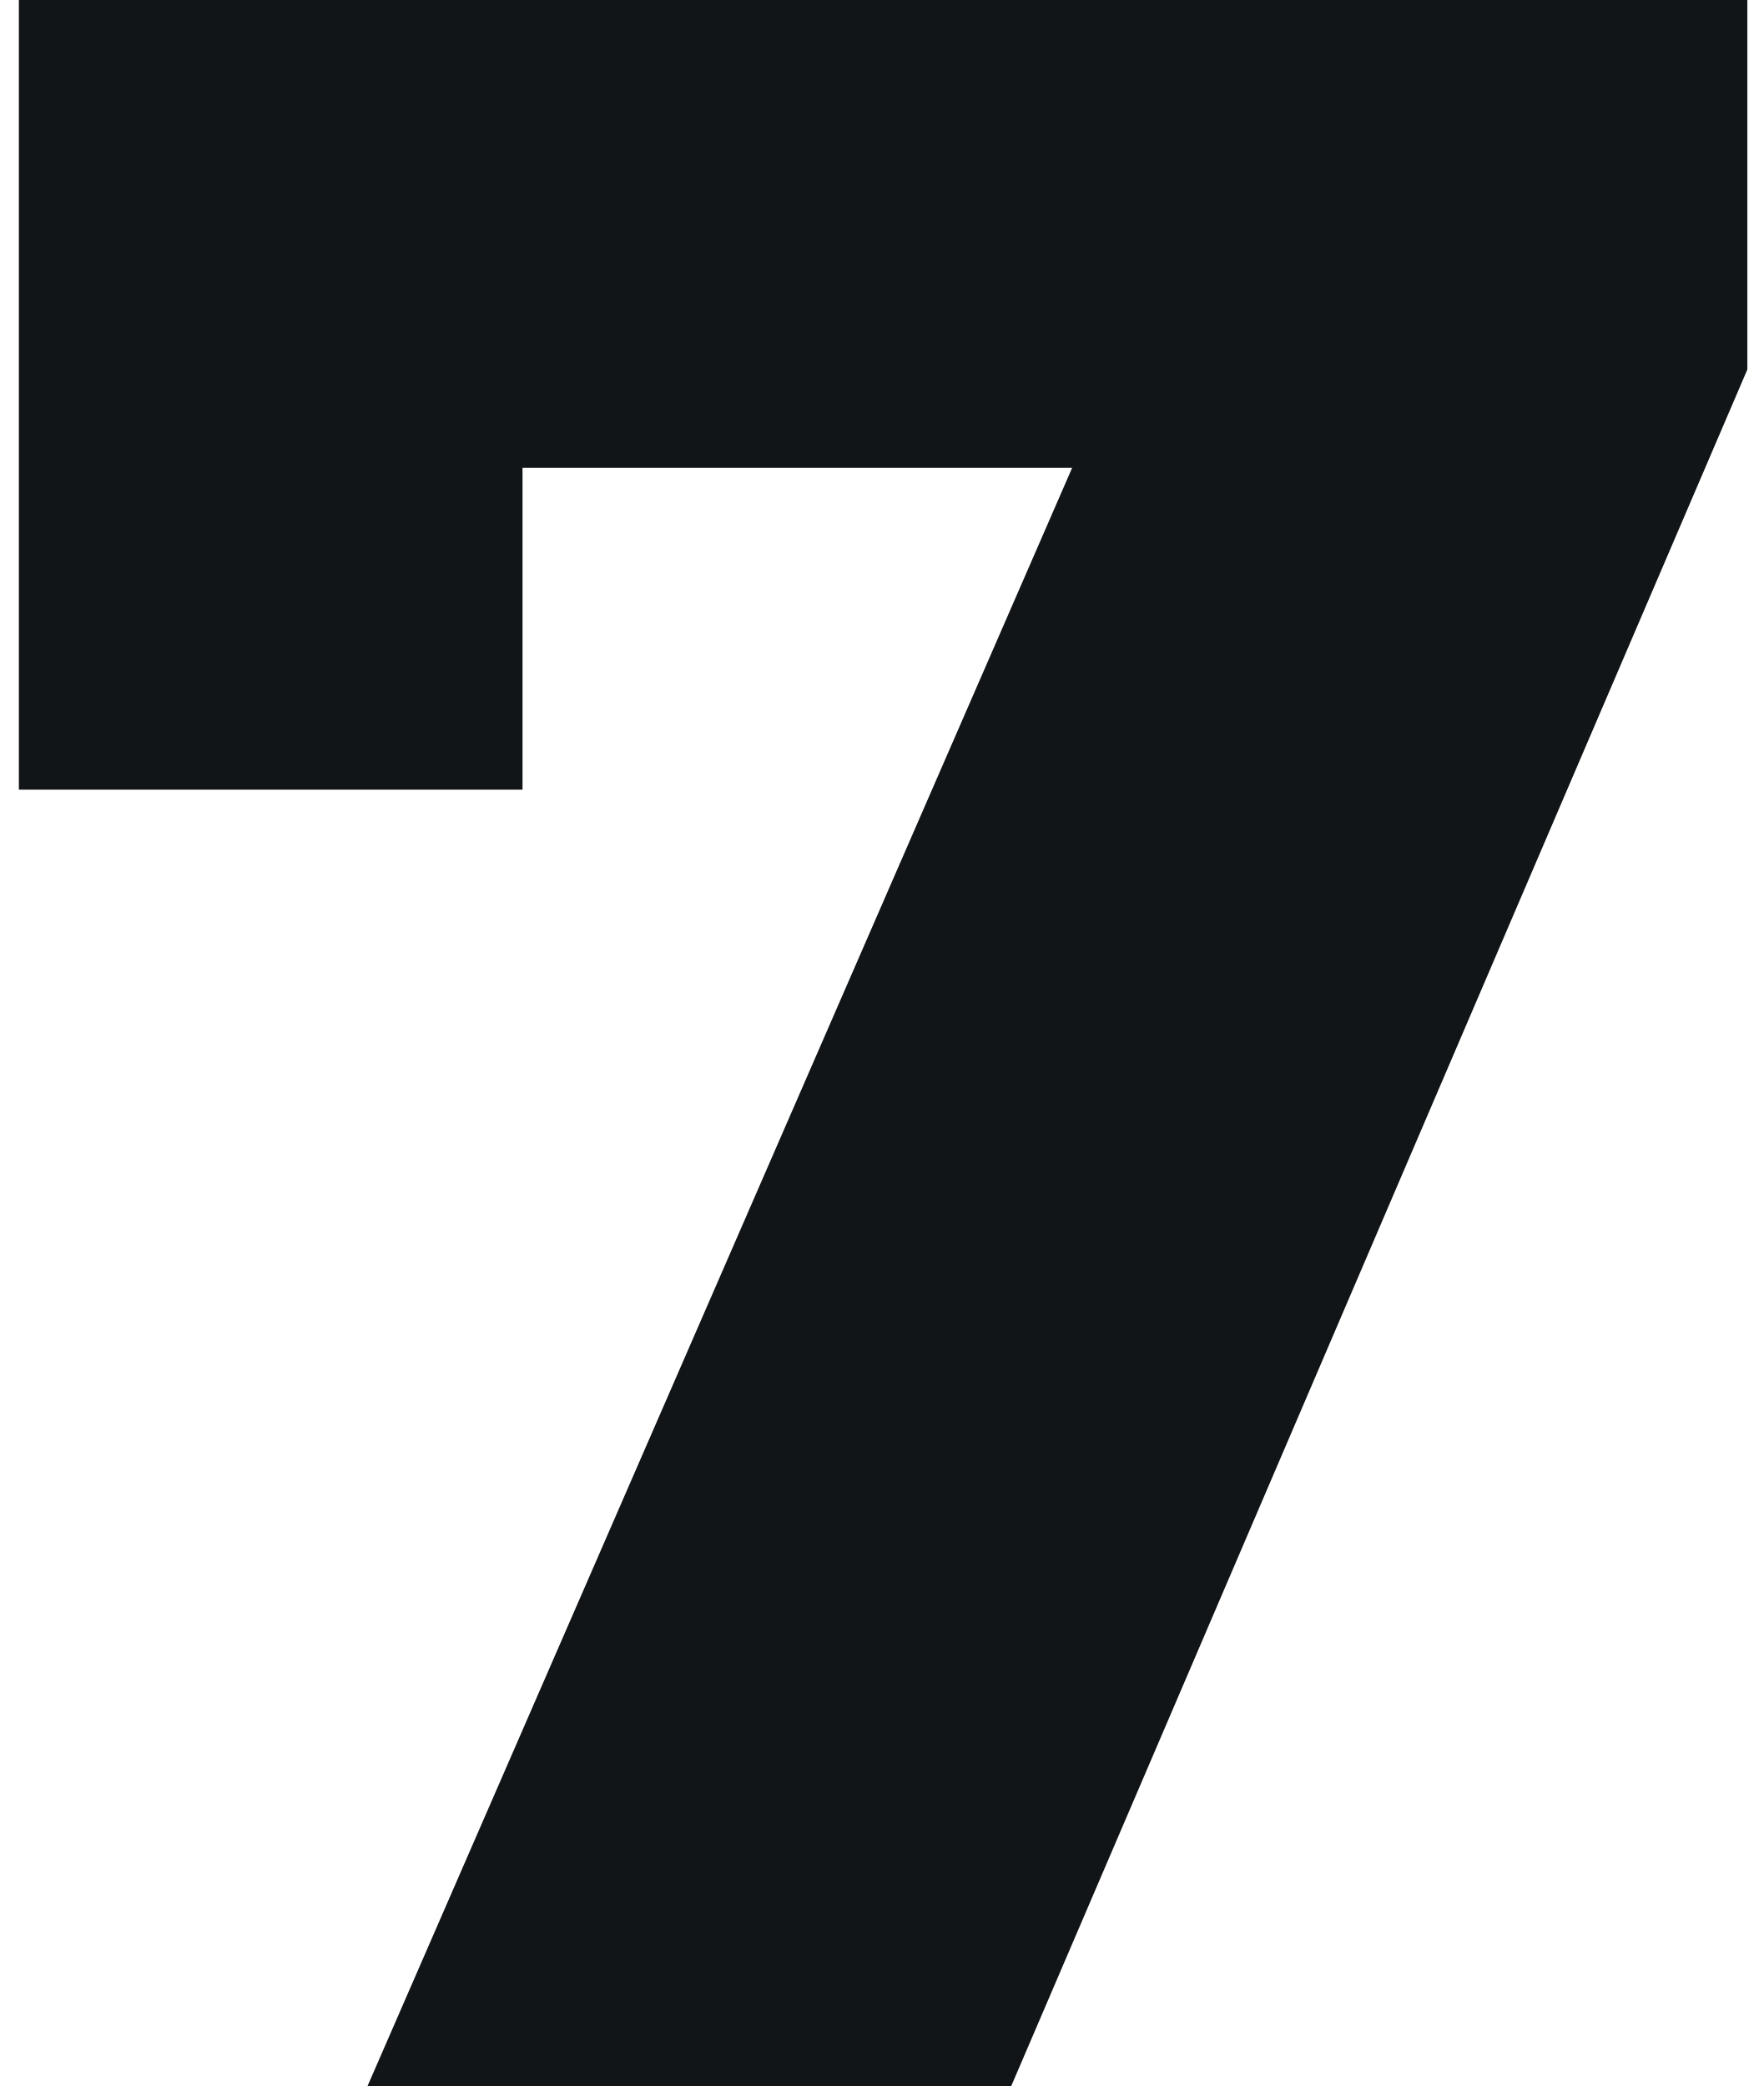
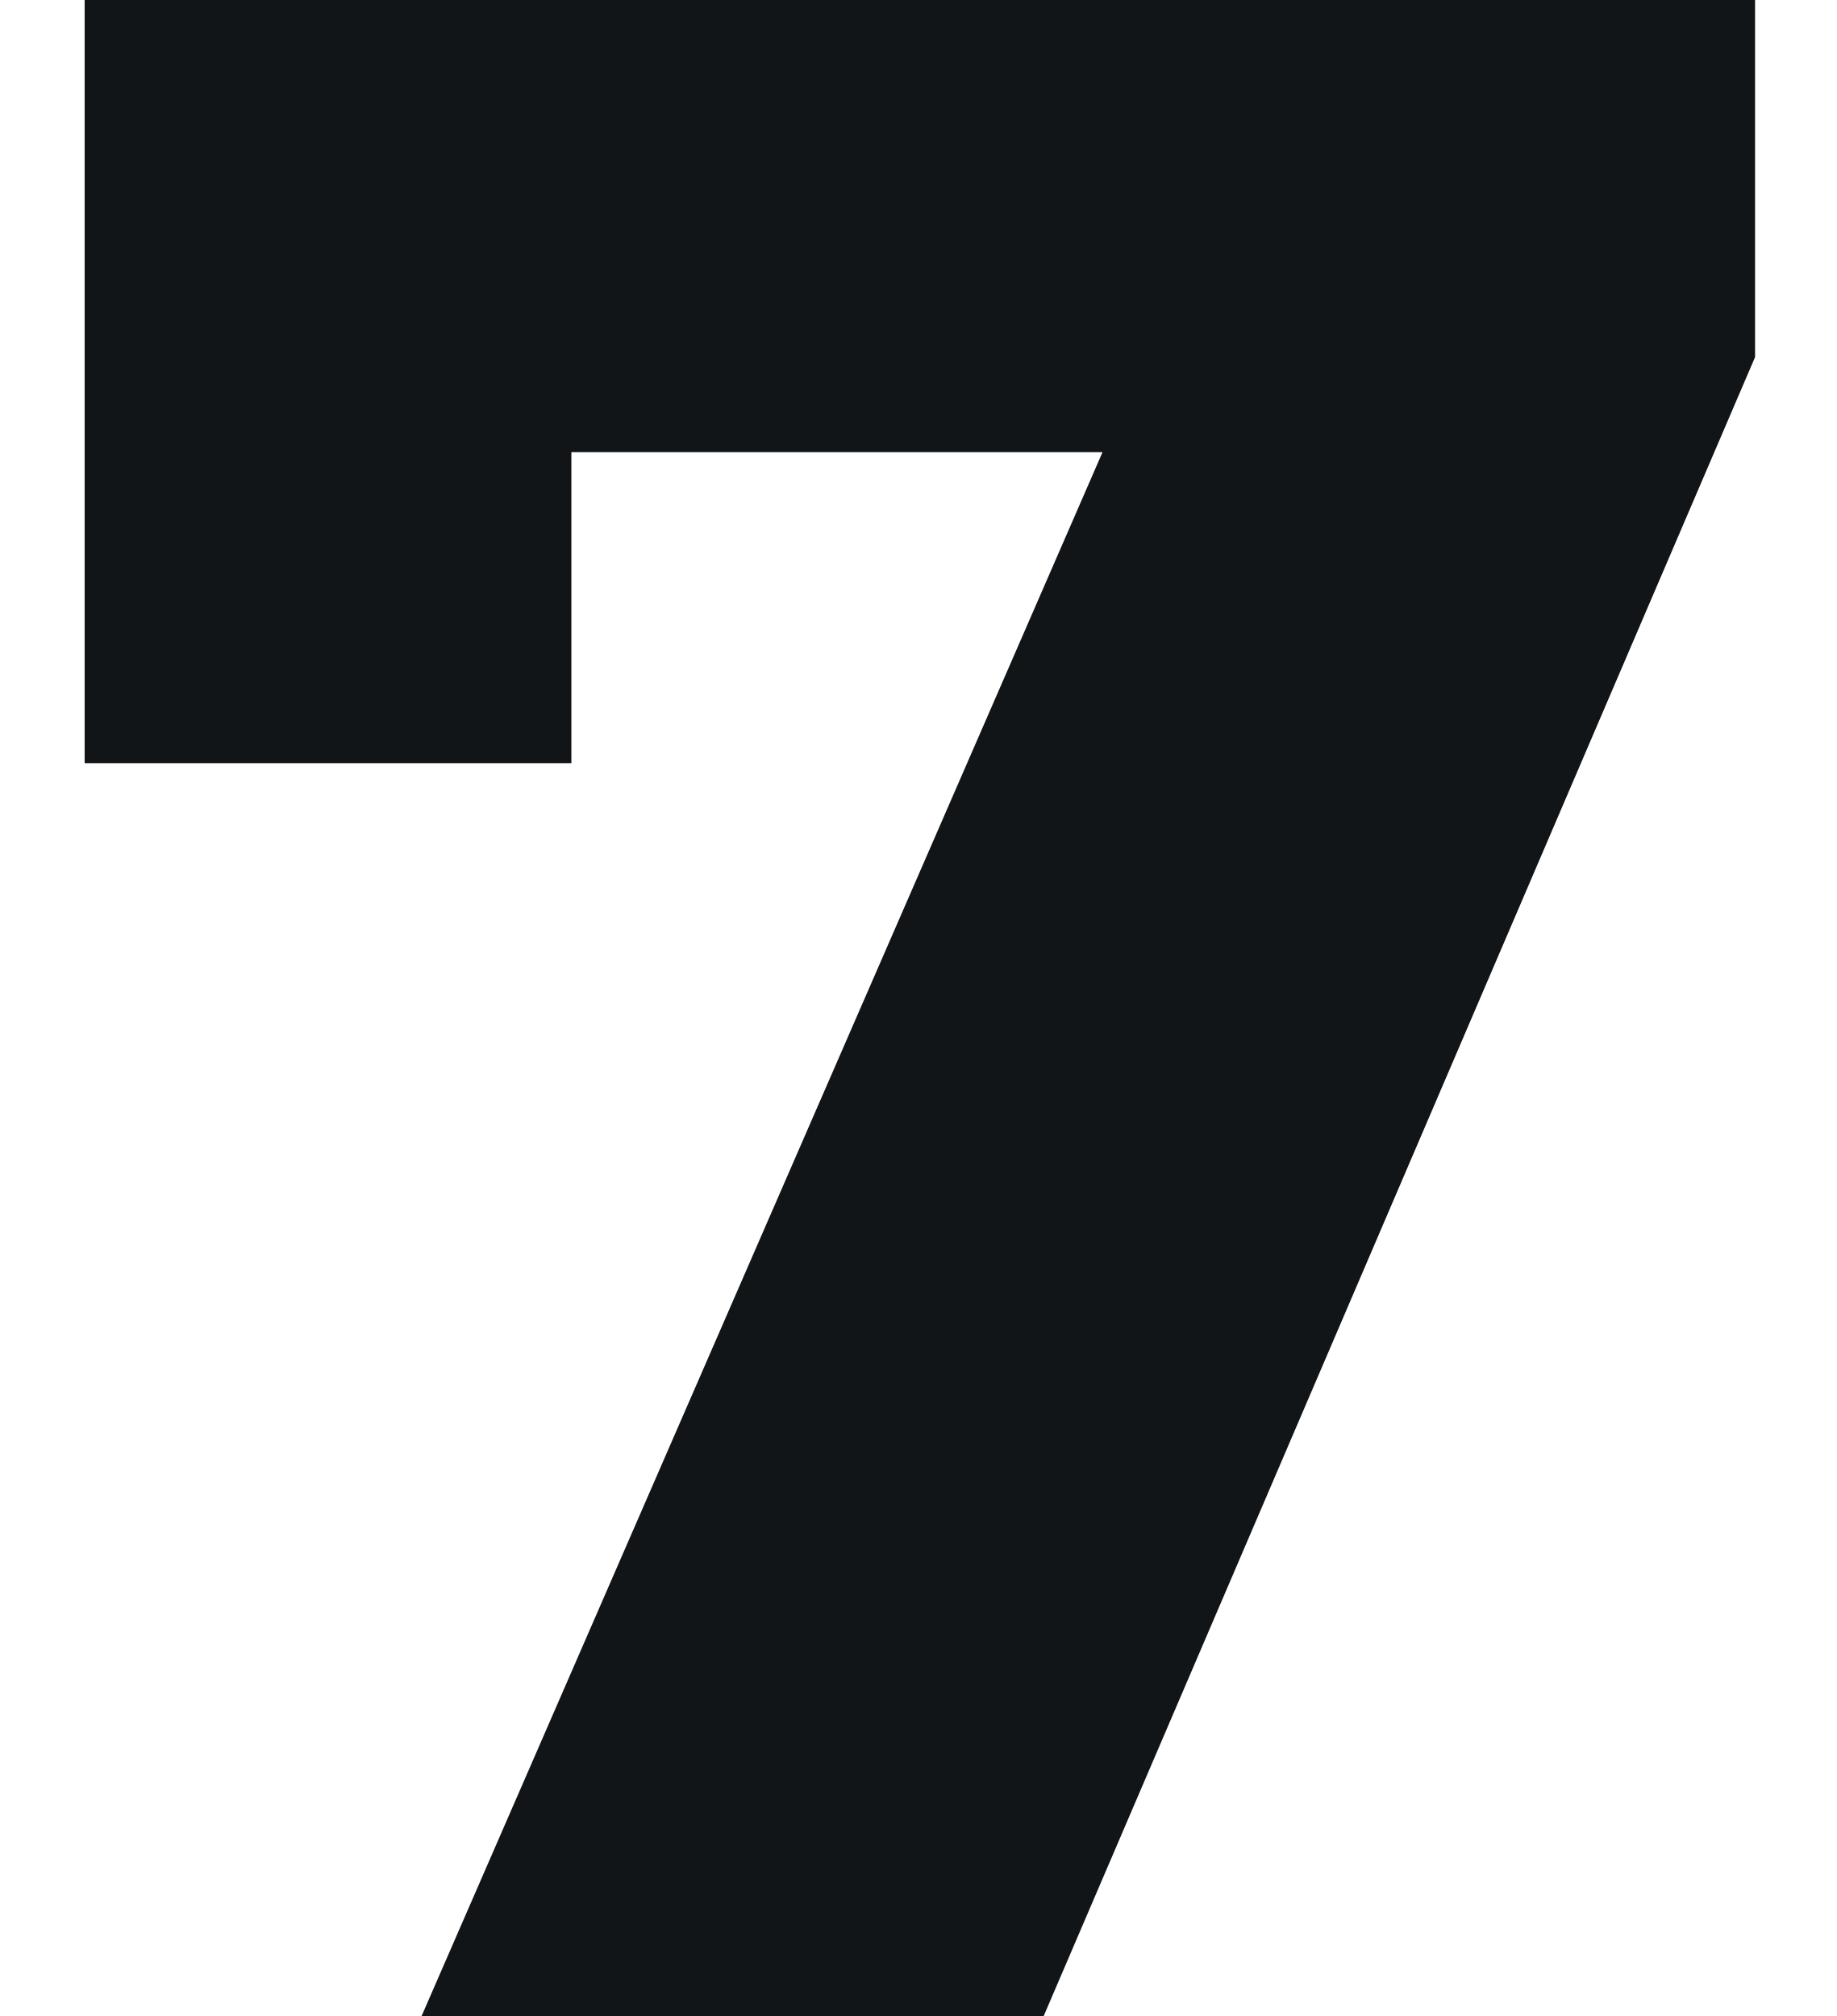
- <svg xmlns="http://www.w3.org/2000/svg" width="71" height="84" viewBox="0 0 71 84" fill="none">
+ <svg xmlns="http://www.w3.org/2000/svg" width="82" height="90" viewBox="0 0 71 84" fill="none">
  <path d="M14.8 84L47.56 8.76L53.92 18.84H11.32L21.04 7.92V31.8H0.76V-5.72205e-06H70.36V14.88L40.72 84H14.8Z" fill="#111517" />
</svg>
